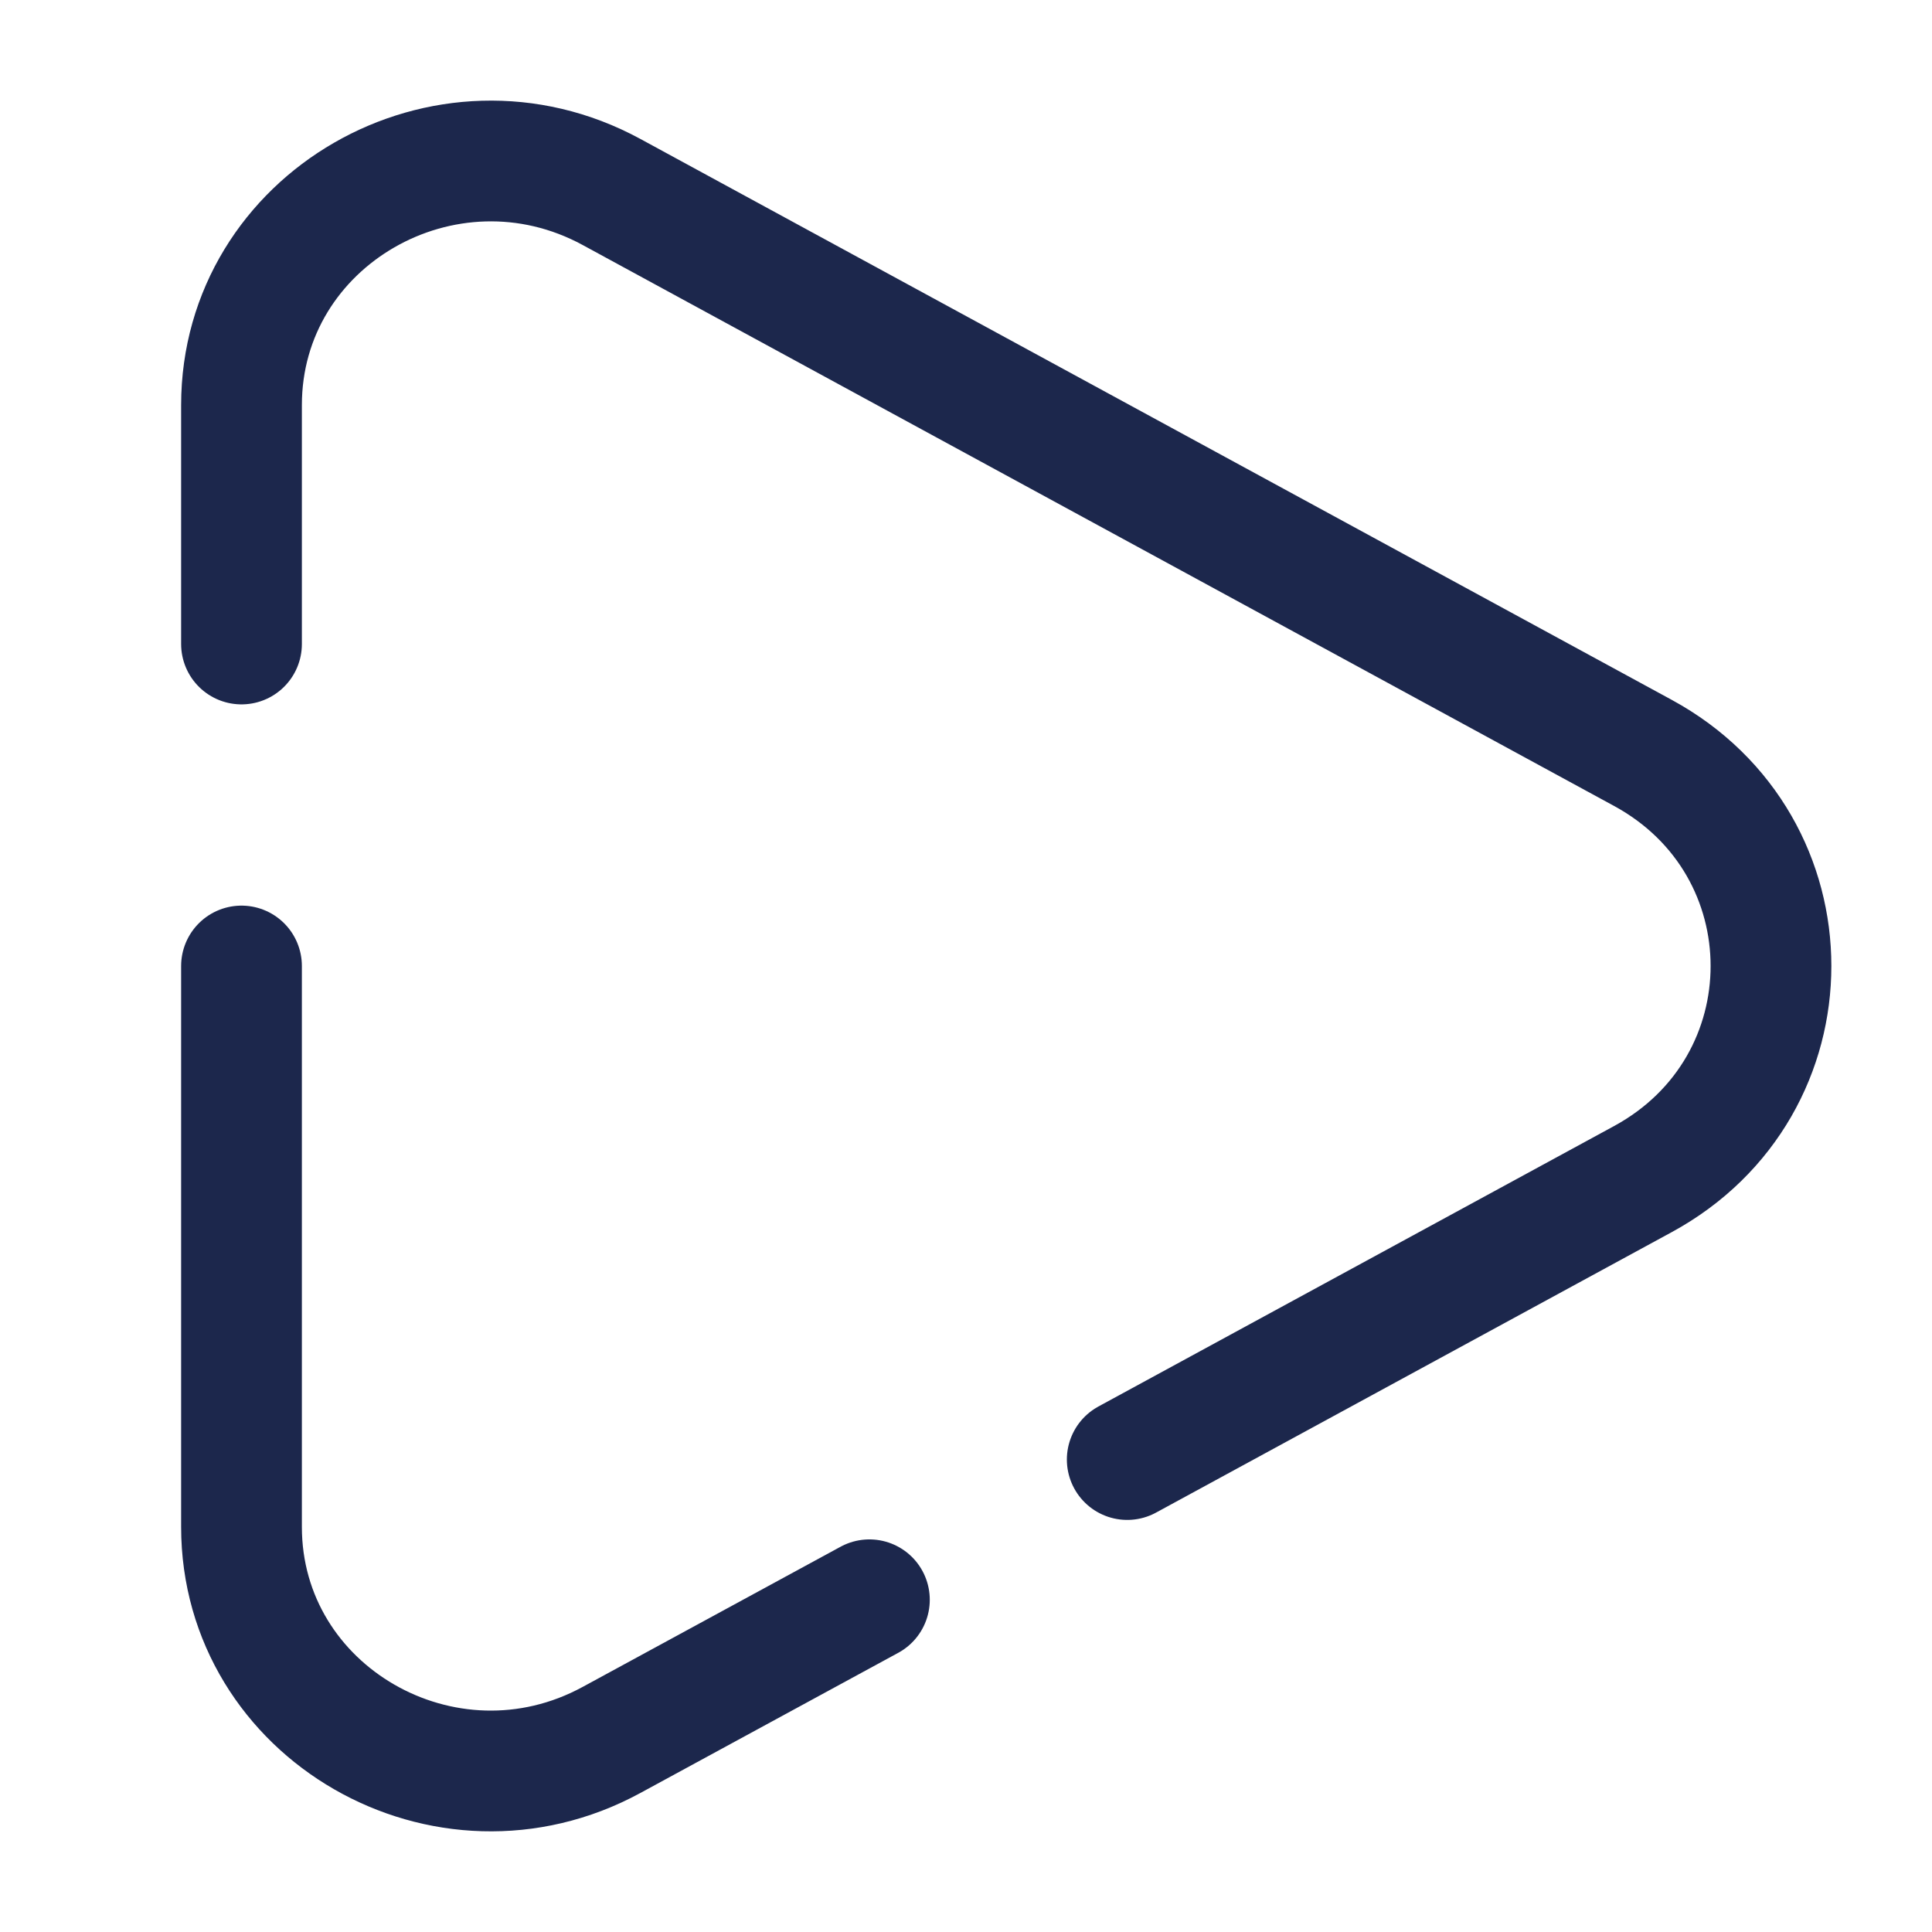
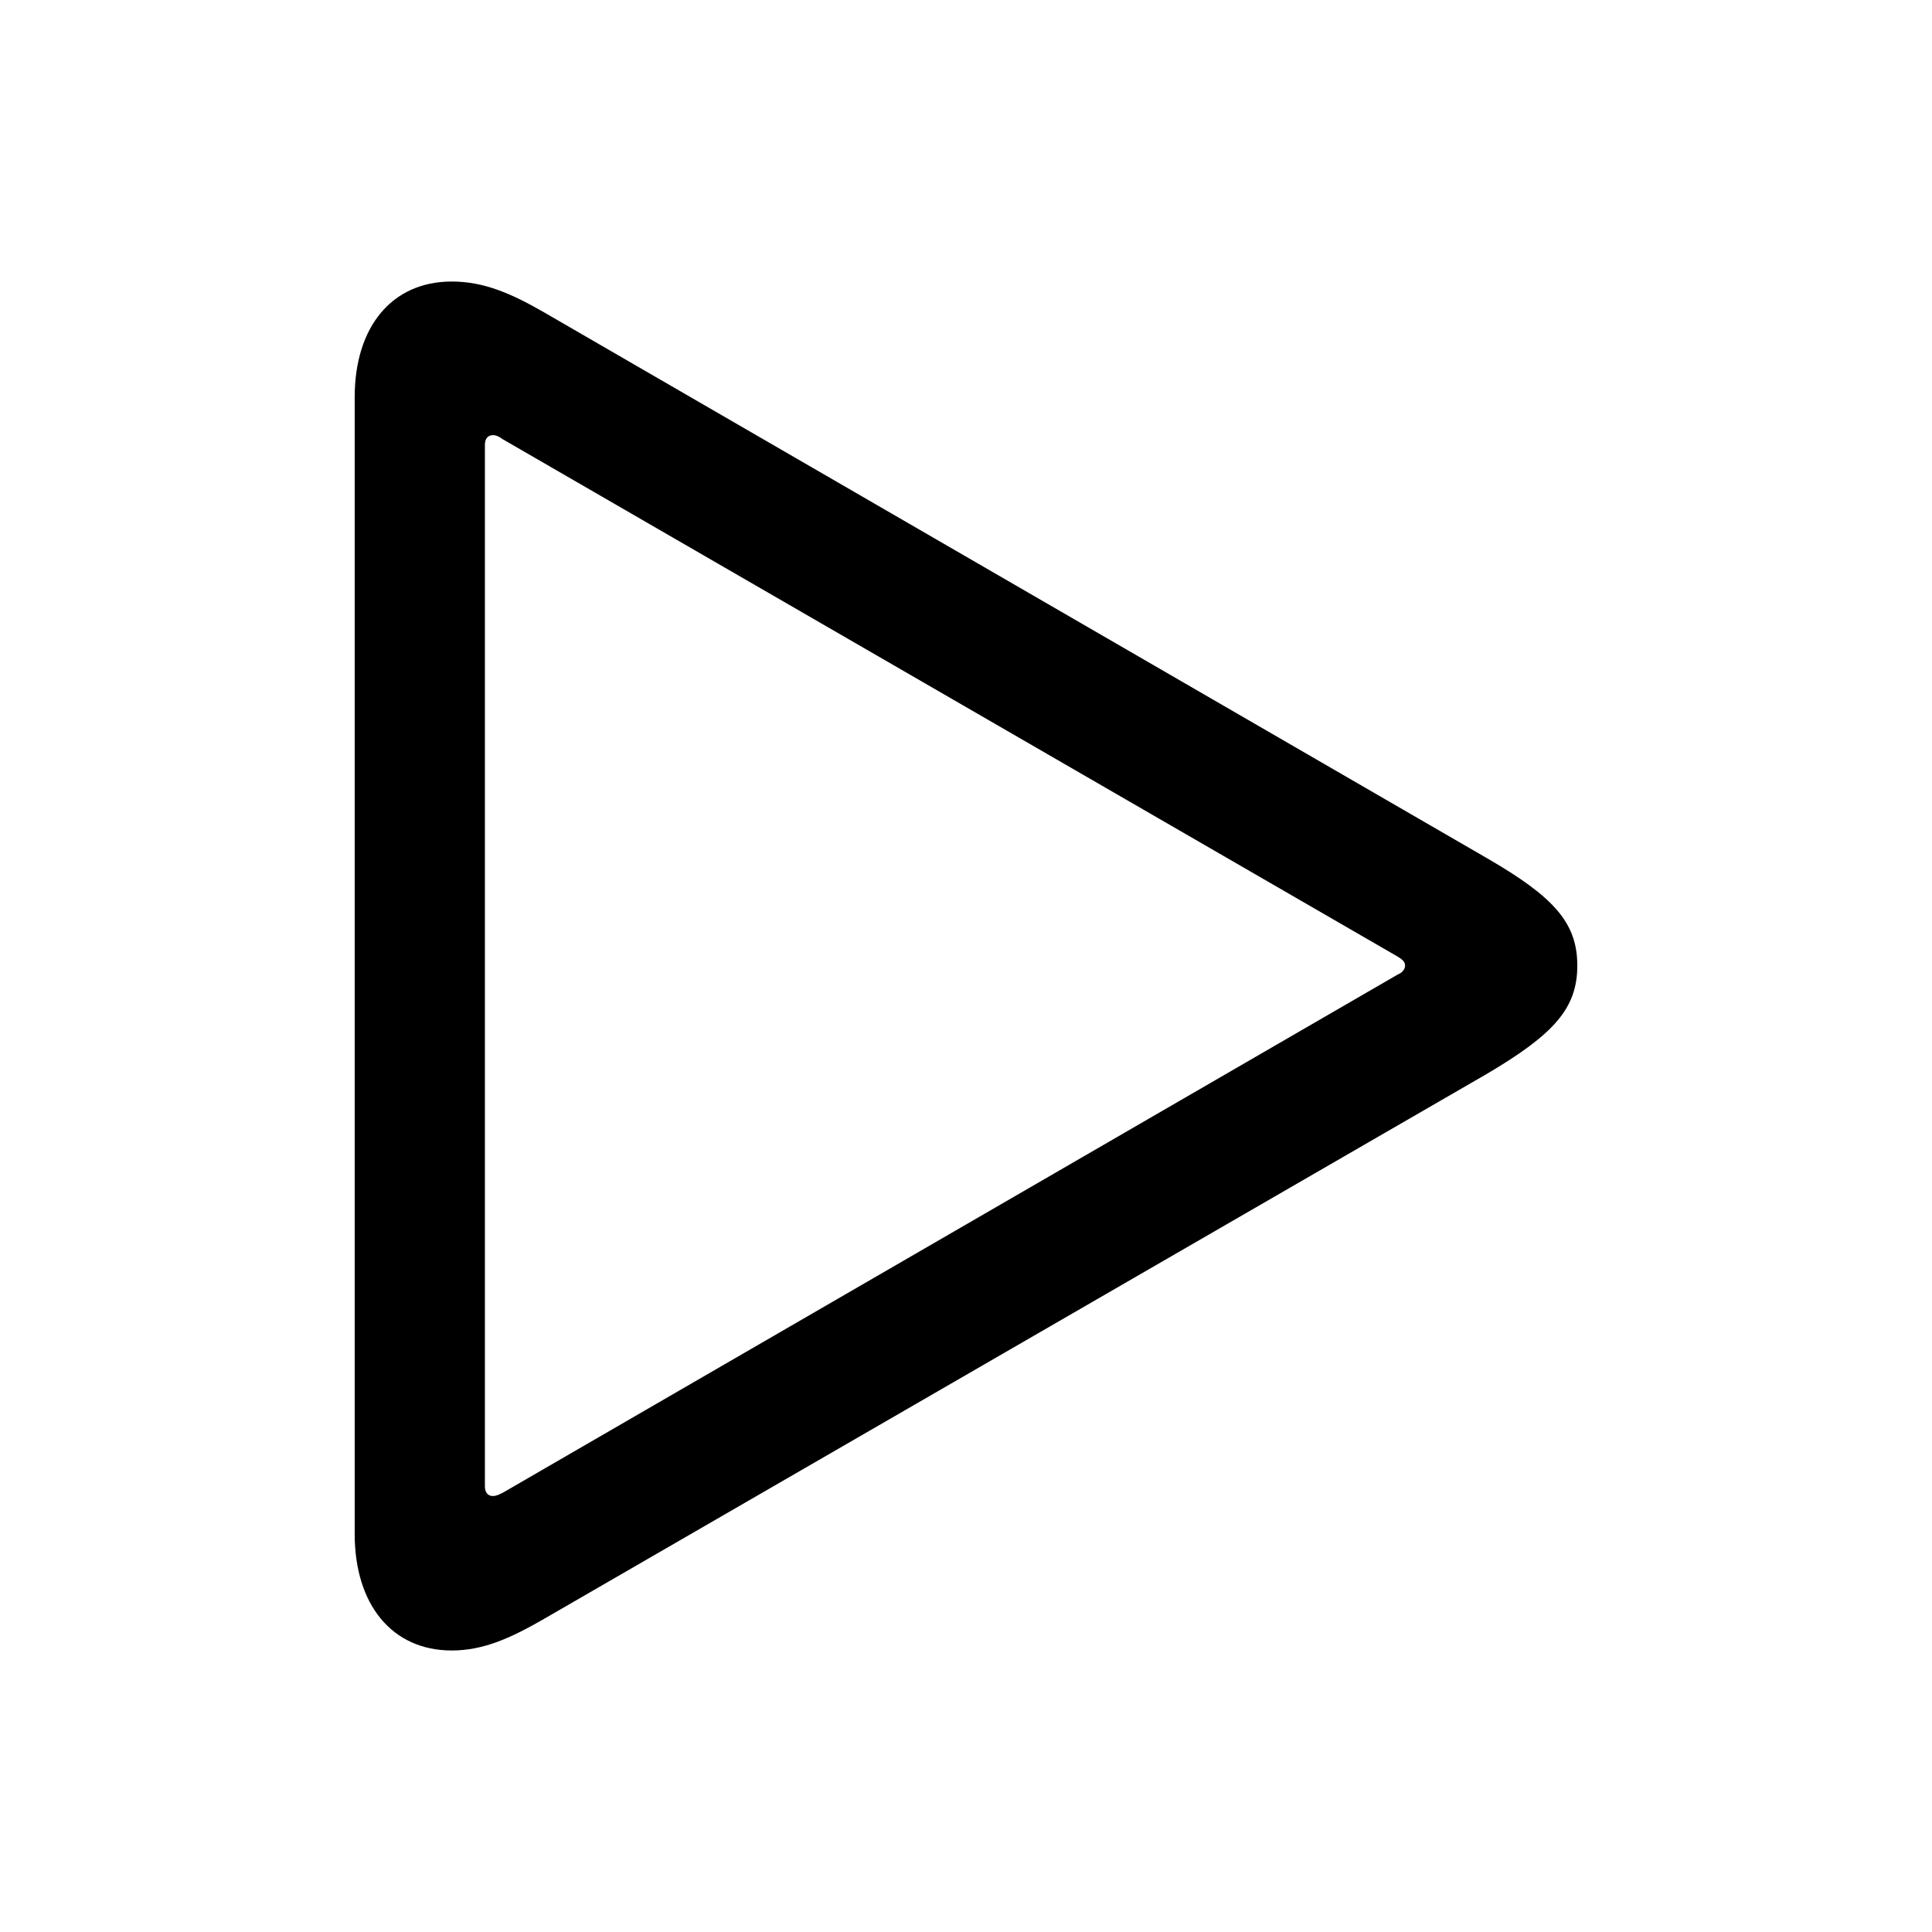
- <svg xmlns="http://www.w3.org/2000/svg" width="800px" height="800px" viewBox="0 0 24 24" fill="none">
-   <path d="M3 12L3 18.967C3 21.276 5.534 22.736 7.597 21.614L10.8 19.873M3 8L3 5.033C3 2.724 5.534 1.264 7.597 2.385L20.409 9.353C22.53 10.507 22.53 13.493 20.409 14.647L14.003 18.131" stroke="#1C274C" stroke-width="1.5" stroke-linecap="round" />
+ <svg xmlns="http://www.w3.org/2000/svg" fill="#000000" width="800px" height="800px" viewBox="0 0 56 56">
+   <path d="M 13.094 47.84 C 14.031 47.84 14.828 47.465 15.766 46.926 L 43.094 31.129 C 45.039 29.98 45.719 29.23 45.719 27.988 C 45.719 26.746 45.039 25.996 43.094 24.871 L 15.766 9.051 C 14.828 8.512 14.031 8.16 13.094 8.16 C 11.359 8.16 10.281 9.473 10.281 11.512 L 10.281 44.465 C 10.281 46.504 11.359 47.84 13.094 47.84 Z M 14.289 43.363 C 14.148 43.363 14.055 43.27 14.055 43.082 L 14.055 12.895 C 14.055 12.707 14.148 12.613 14.289 12.613 C 14.383 12.613 14.477 12.66 14.57 12.73 L 40.516 27.73 C 40.633 27.801 40.727 27.871 40.727 27.988 C 40.727 28.105 40.633 28.199 40.516 28.246 L 14.57 43.27 C 14.477 43.316 14.383 43.363 14.289 43.363 Z" />
</svg>
